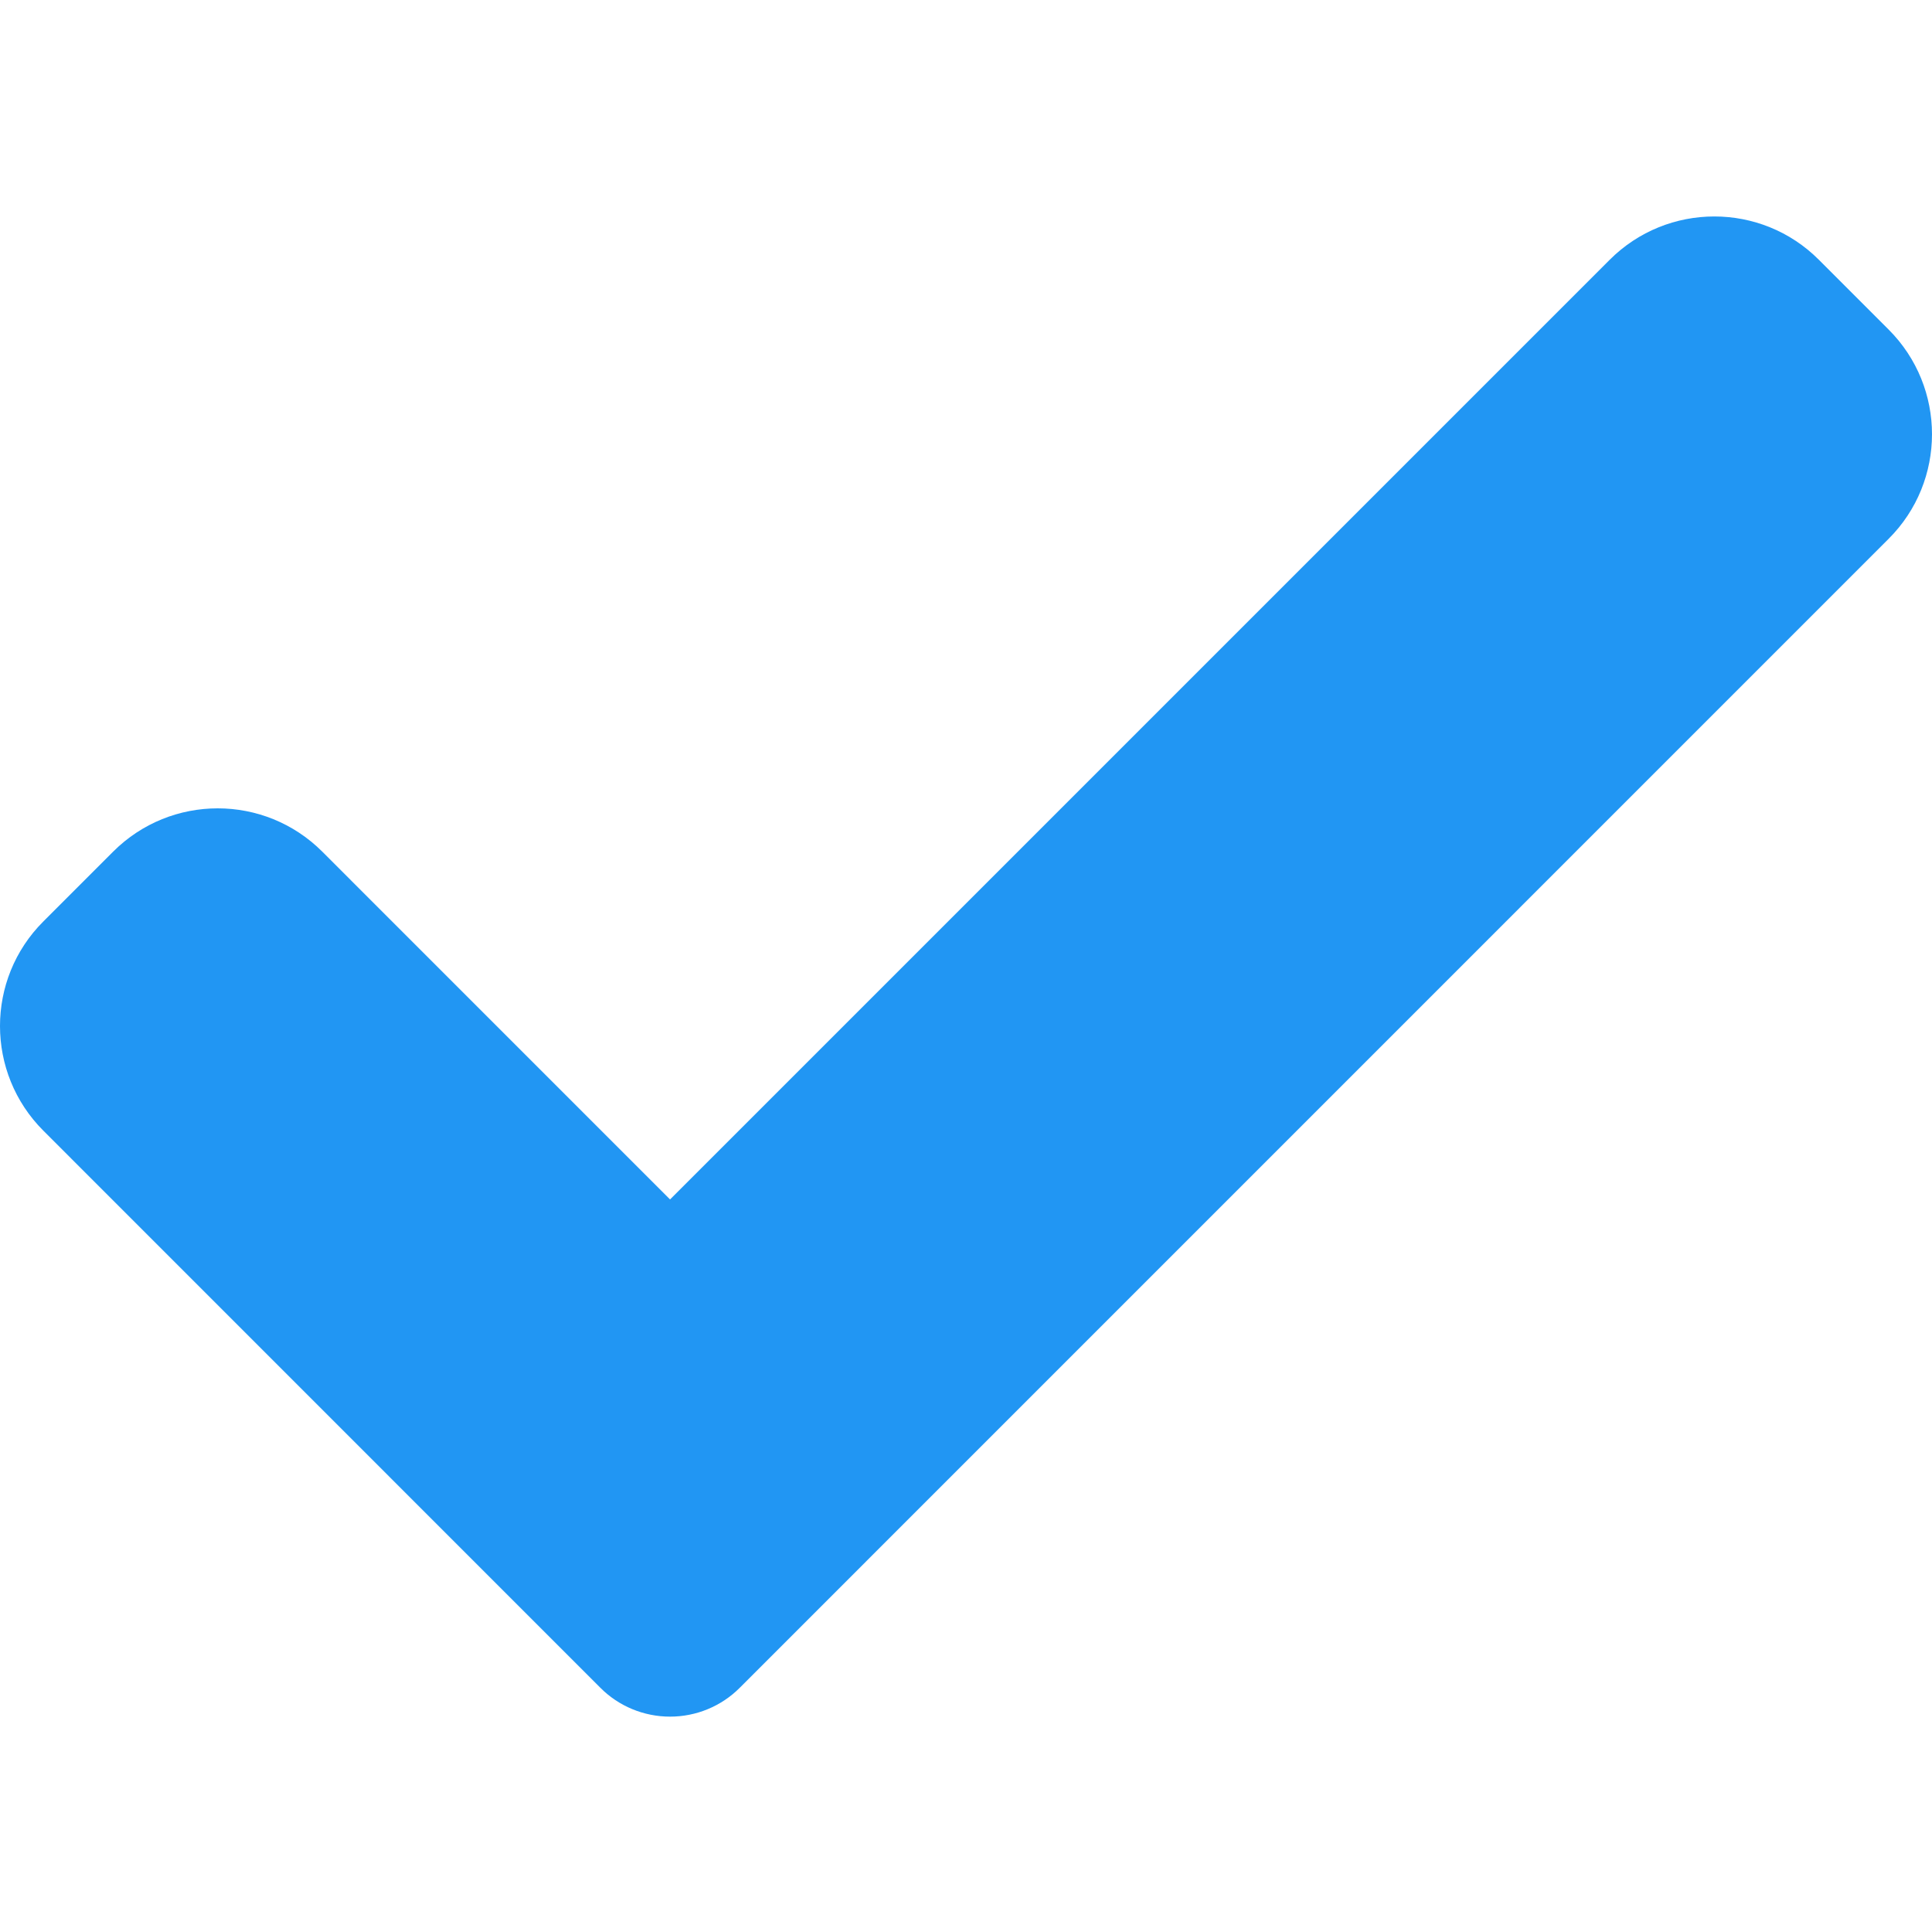
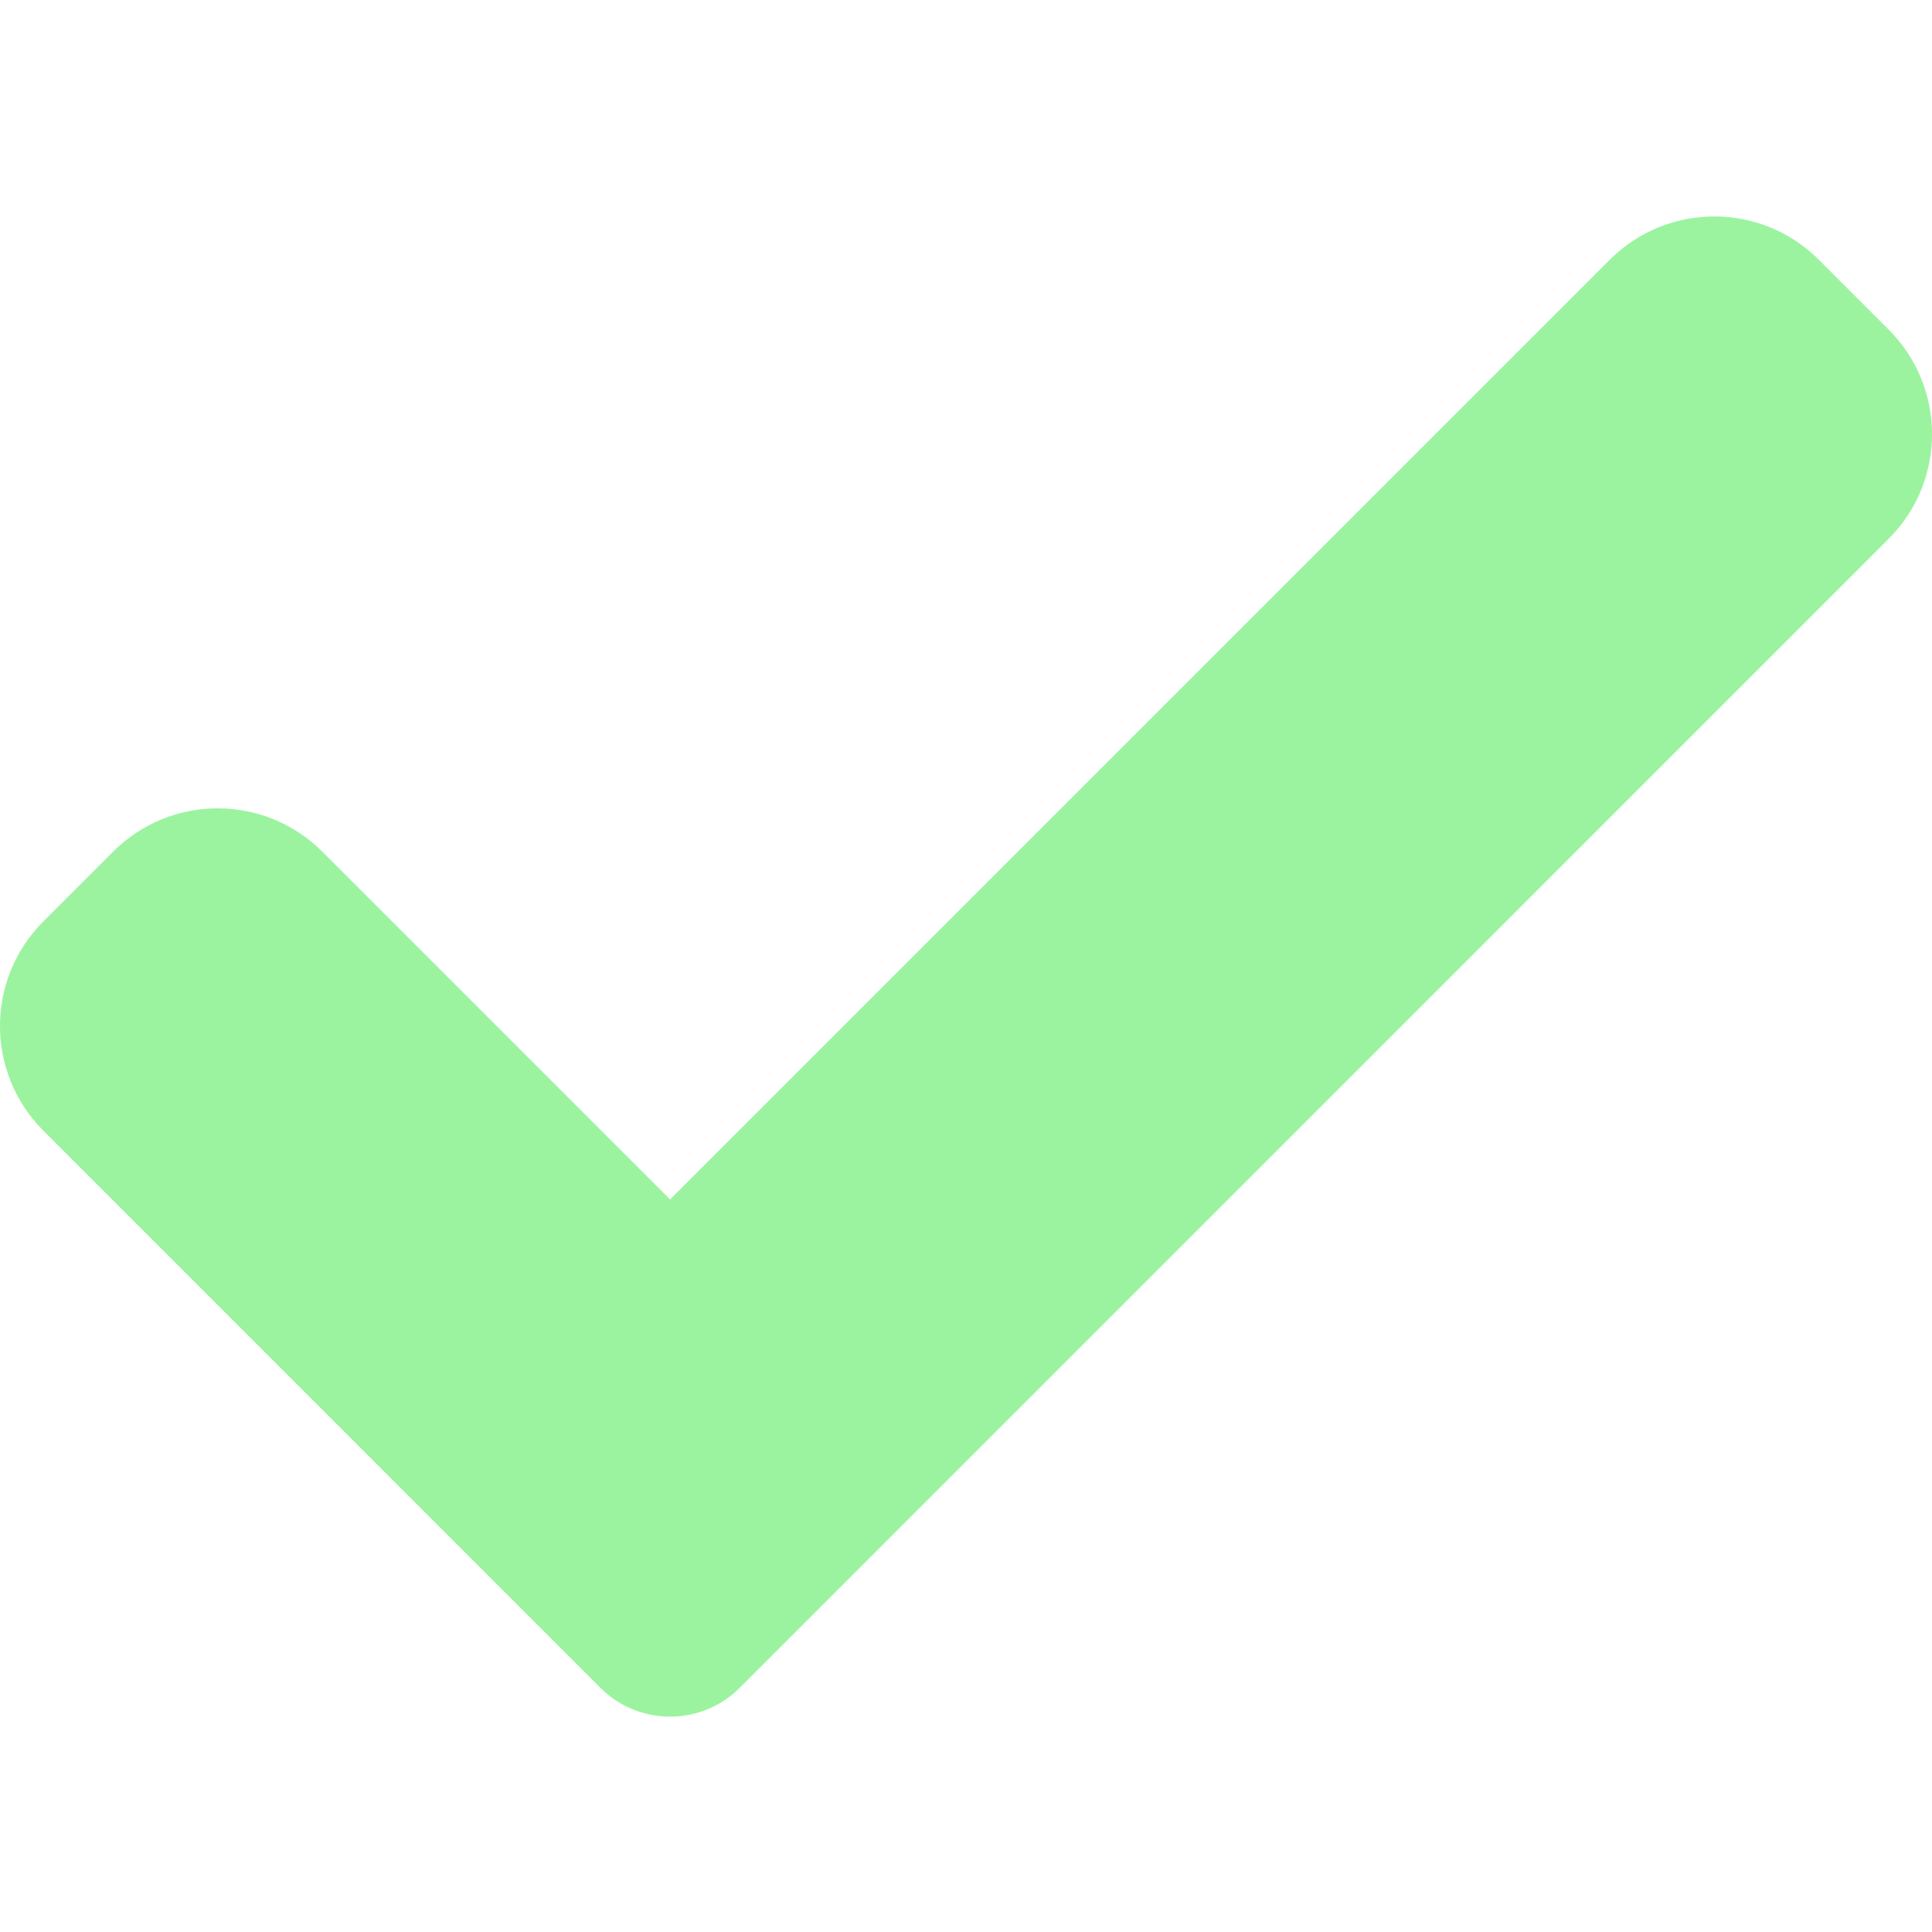
<svg xmlns="http://www.w3.org/2000/svg" height="417pt" viewBox="0 -46 417.813 417" width="417pt">
-   <path d="m159.988 318.582c-3.988 4.012-9.43 6.25-15.082 6.25s-11.094-2.238-15.082-6.25l-120.449-120.469c-12.5-12.5-12.5-32.77 0-45.246l15.082-15.086c12.504-12.5 32.75-12.5 45.25 0l75.199 75.203 203.199-203.203c12.504-12.5 32.77-12.5 45.25 0l15.082 15.086c12.5 12.5 12.5 32.766 0 45.246zm0 0" fill="#2196f3" />
+   <path d="m159.988 318.582c-3.988 4.012-9.43 6.25-15.082 6.25s-11.094-2.238-15.082-6.25l-120.449-120.469c-12.5-12.5-12.5-32.77 0-45.246l15.082-15.086c12.504-12.5 32.75-12.5 45.25 0l75.199 75.203 203.199-203.203c12.504-12.5 32.77-12.5 45.25 0l15.082 15.086c12.5 12.5 12.5 32.766 0 45.246zm0 0" fill="#9BF39F" />
</svg>
